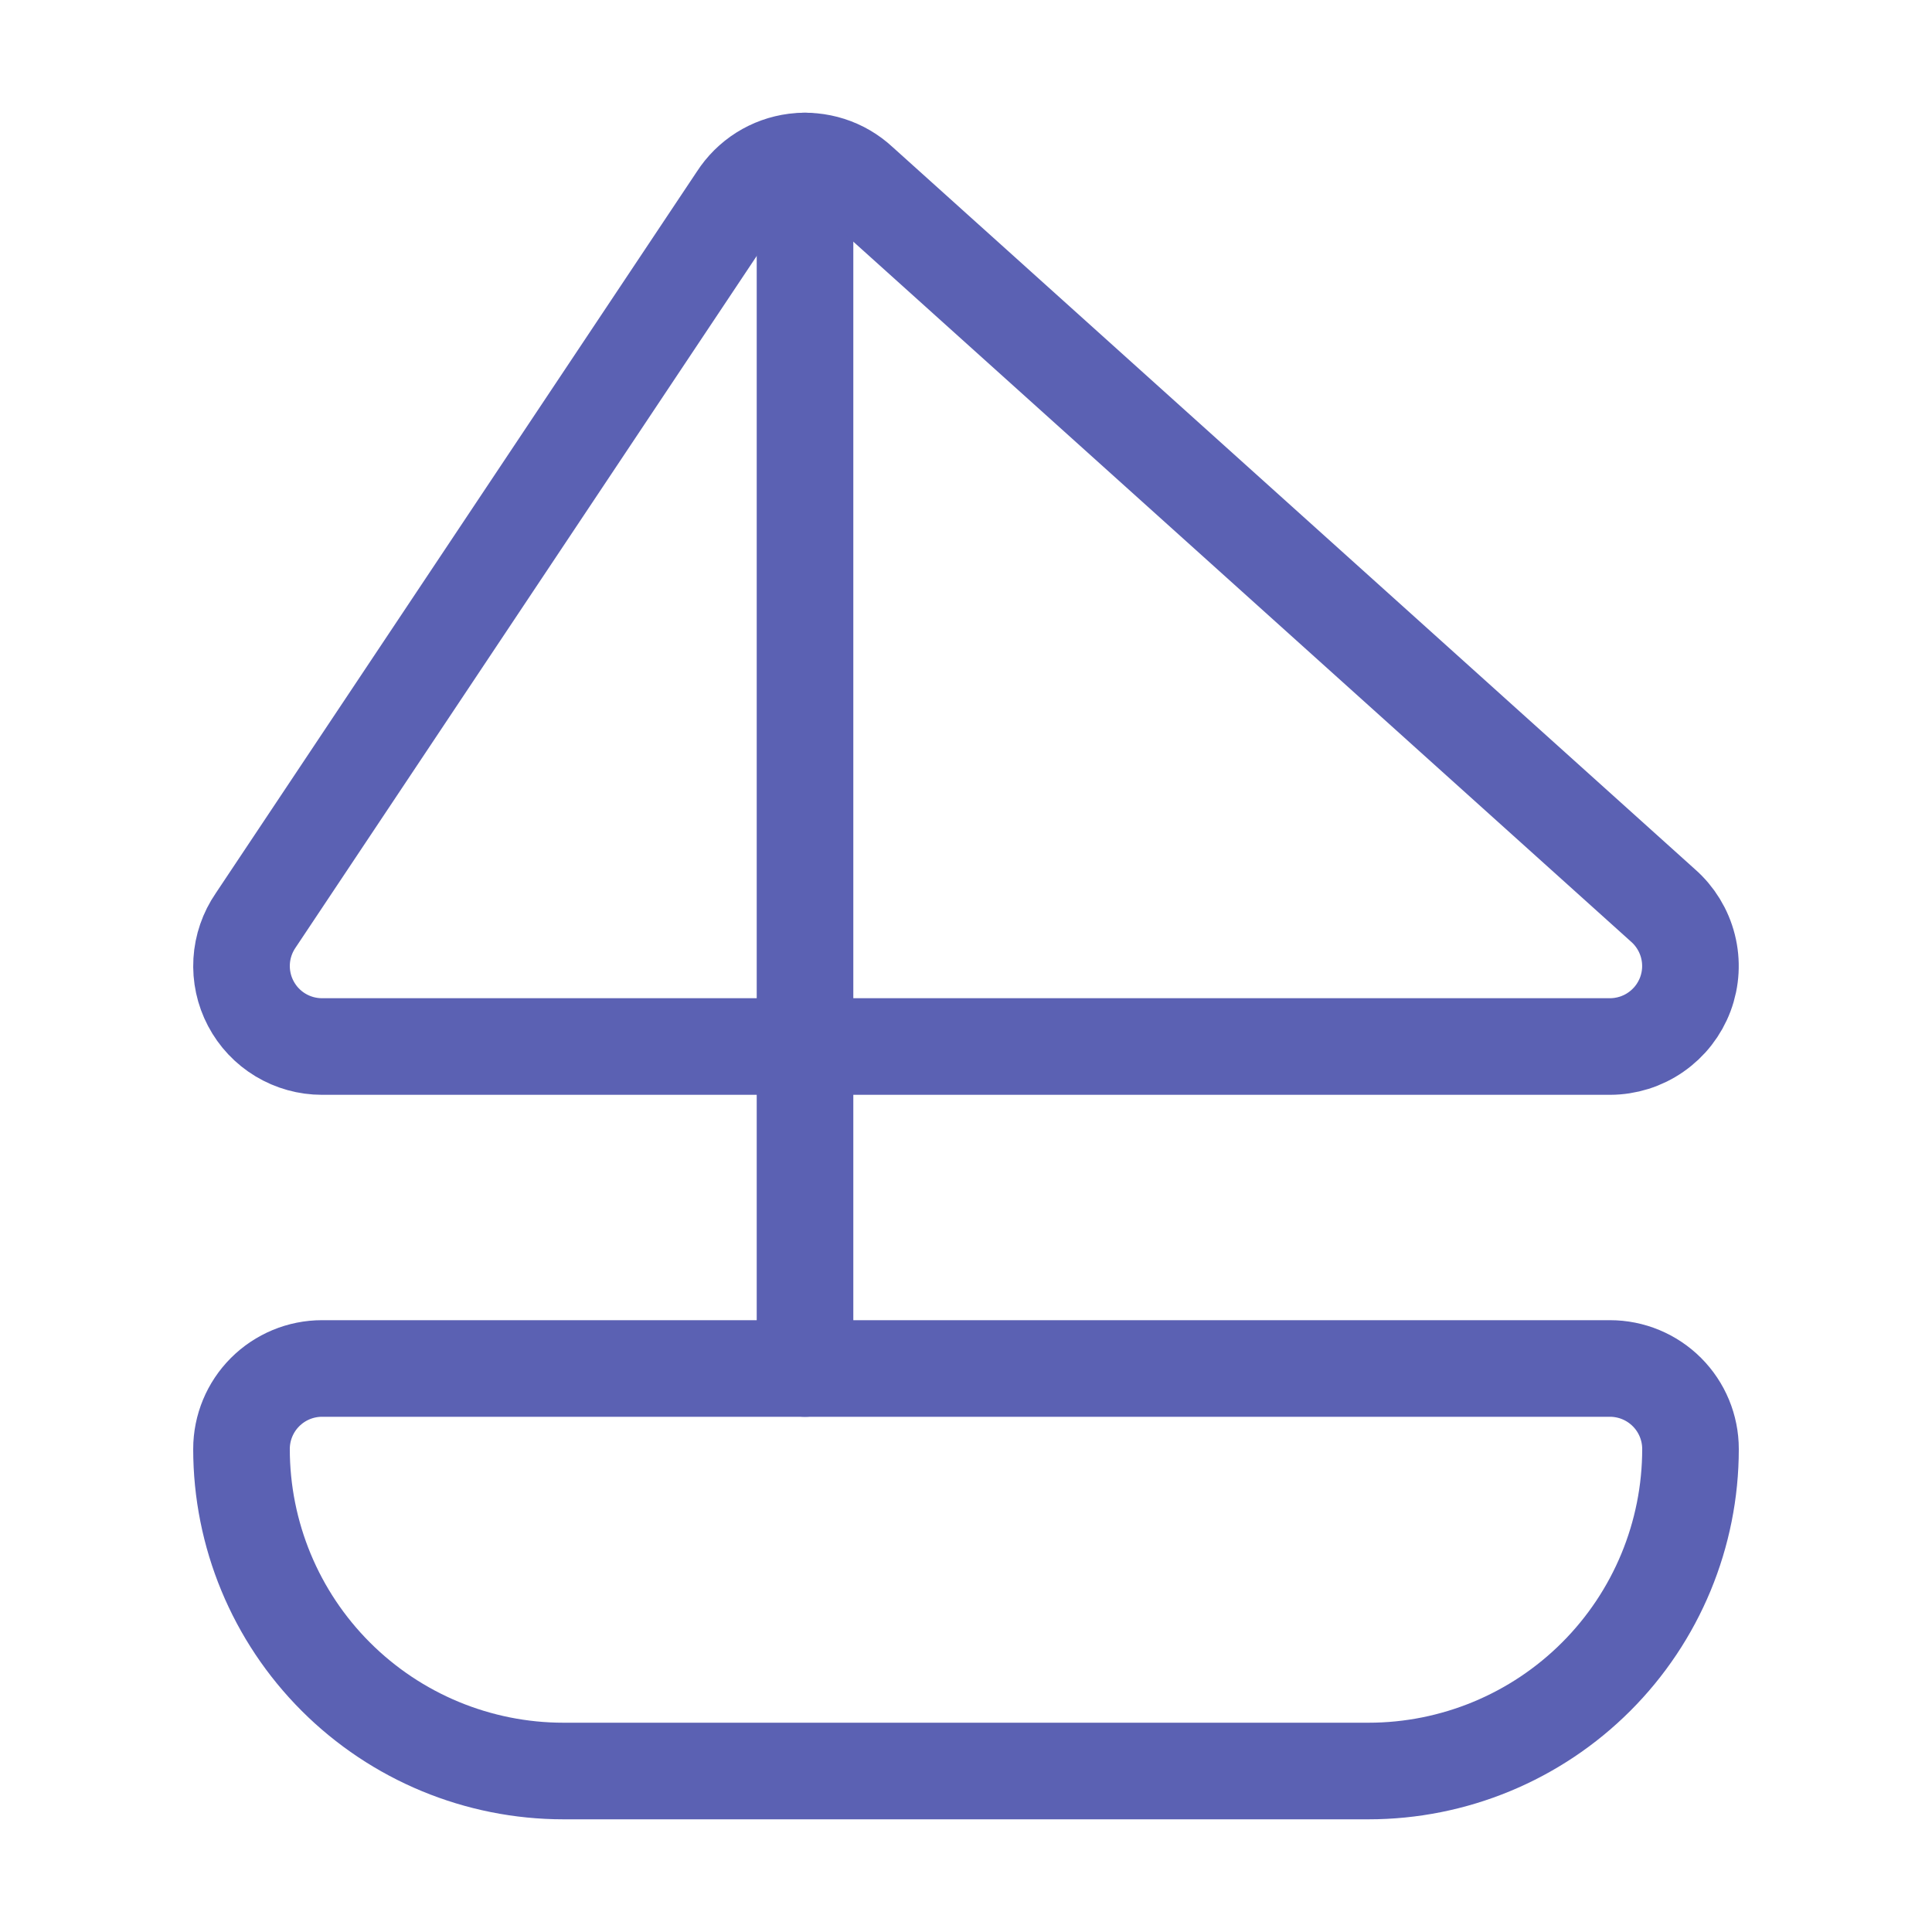
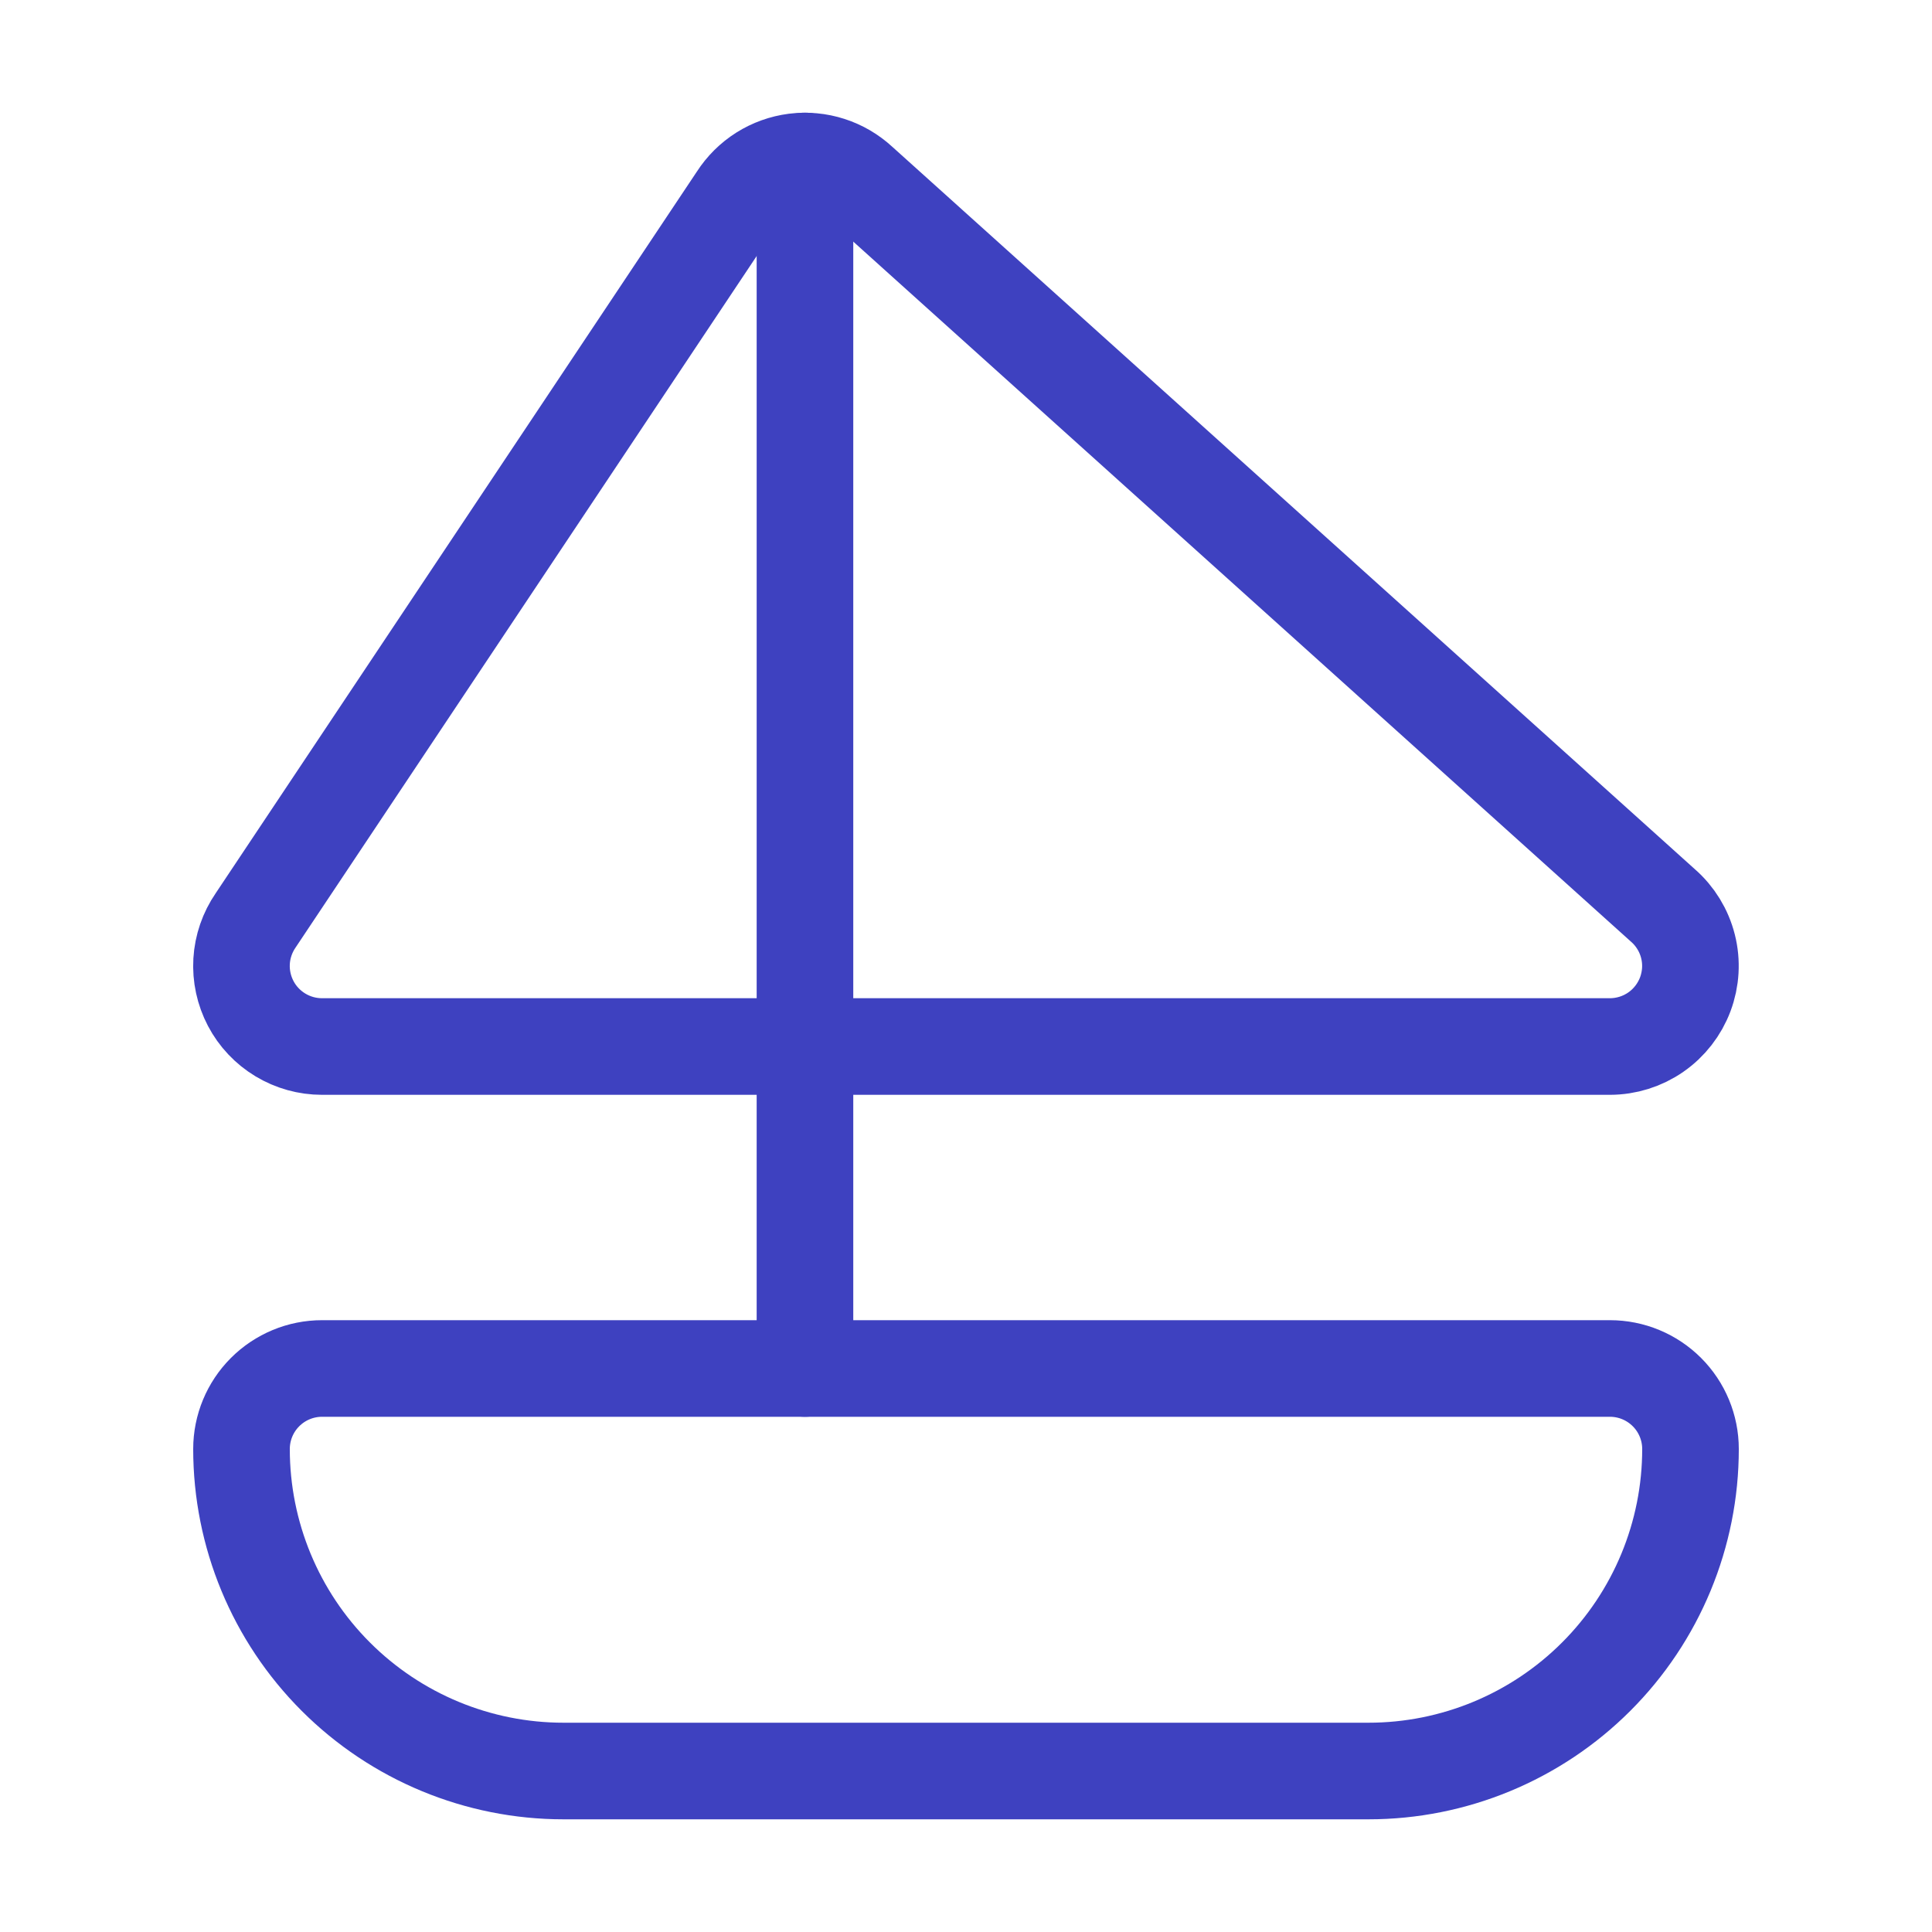
<svg xmlns="http://www.w3.org/2000/svg" width="40" height="40" viewBox="0 0 40 40" fill="none">
-   <path d="M16.667 3.333V28.333" stroke="#5B61B3" stroke-width="2" stroke-linecap="round" stroke-linejoin="round" />
-   <path d="M11.667 36.667C9.899 36.667 8.203 35.964 6.953 34.714C5.702 33.464 5 31.768 5 30C5 29.558 5.176 29.134 5.488 28.822C5.801 28.509 6.225 28.333 6.667 28.333H33.333C33.775 28.333 34.199 28.509 34.512 28.822C34.824 29.134 35 29.558 35 30C35 31.768 34.298 33.464 33.047 34.714C31.797 35.964 30.101 36.667 28.333 36.667H11.667Z" stroke="#5B61B3" stroke-width="2" stroke-linecap="round" stroke-linejoin="round" />
-   <path d="M15.265 4.1C15.397 3.895 15.572 3.721 15.778 3.591C15.984 3.461 16.216 3.378 16.458 3.347C16.7 3.317 16.945 3.34 17.177 3.414C17.409 3.488 17.622 3.613 17.8 3.778L34.429 18.745C34.684 18.968 34.865 19.264 34.948 19.593C35.031 19.921 35.012 20.267 34.893 20.585C34.774 20.902 34.561 21.176 34.282 21.369C34.004 21.563 33.673 21.666 33.334 21.667H6.667C6.363 21.667 6.065 21.584 5.805 21.427C5.545 21.27 5.333 21.045 5.192 20.776C5.05 20.507 4.985 20.204 5.003 19.901C5.021 19.598 5.122 19.305 5.294 19.055L15.265 4.1Z" stroke="#5B61B3" stroke-width="2" stroke-linecap="round" stroke-linejoin="round" />
+   <path d="M16.666 3.333V28.333" stroke="#3E41C0" stroke-width="2" stroke-linecap="round" stroke-linejoin="round" />
+   <path d="M11.667 36.667C9.899 36.667 8.203 35.964 6.953 34.714C5.702 33.464 5 31.768 5 30C5 29.558 5.176 29.134 5.488 28.822C5.801 28.509 6.225 28.333 6.667 28.333H33.333C33.775 28.333 34.199 28.509 34.512 28.822C34.824 29.134 35 29.558 35 30C35 31.768 34.298 33.464 33.047 34.714C31.797 35.964 30.101 36.667 28.333 36.667H11.667Z" stroke="#3E41C0" stroke-width="2" stroke-linecap="round" stroke-linejoin="round" />
+   <path d="M15.265 4.1C15.397 3.895 15.572 3.721 15.778 3.591C15.984 3.461 16.216 3.378 16.457 3.347C16.699 3.317 16.945 3.339 17.177 3.414C17.409 3.488 17.621 3.613 17.8 3.778L34.428 18.745C34.684 18.968 34.865 19.264 34.948 19.593C35.031 19.921 35.011 20.267 34.892 20.585C34.773 20.902 34.56 21.176 34.282 21.369C34.003 21.563 33.672 21.666 33.333 21.667H6.667C6.363 21.667 6.065 21.584 5.805 21.427C5.545 21.27 5.332 21.045 5.191 20.776C5.05 20.507 4.984 20.204 5.002 19.901C5.02 19.598 5.121 19.305 5.293 19.055L15.265 4.1Z" stroke="#3E41C0" stroke-width="2" stroke-linecap="round" stroke-linejoin="round" />
</svg>
